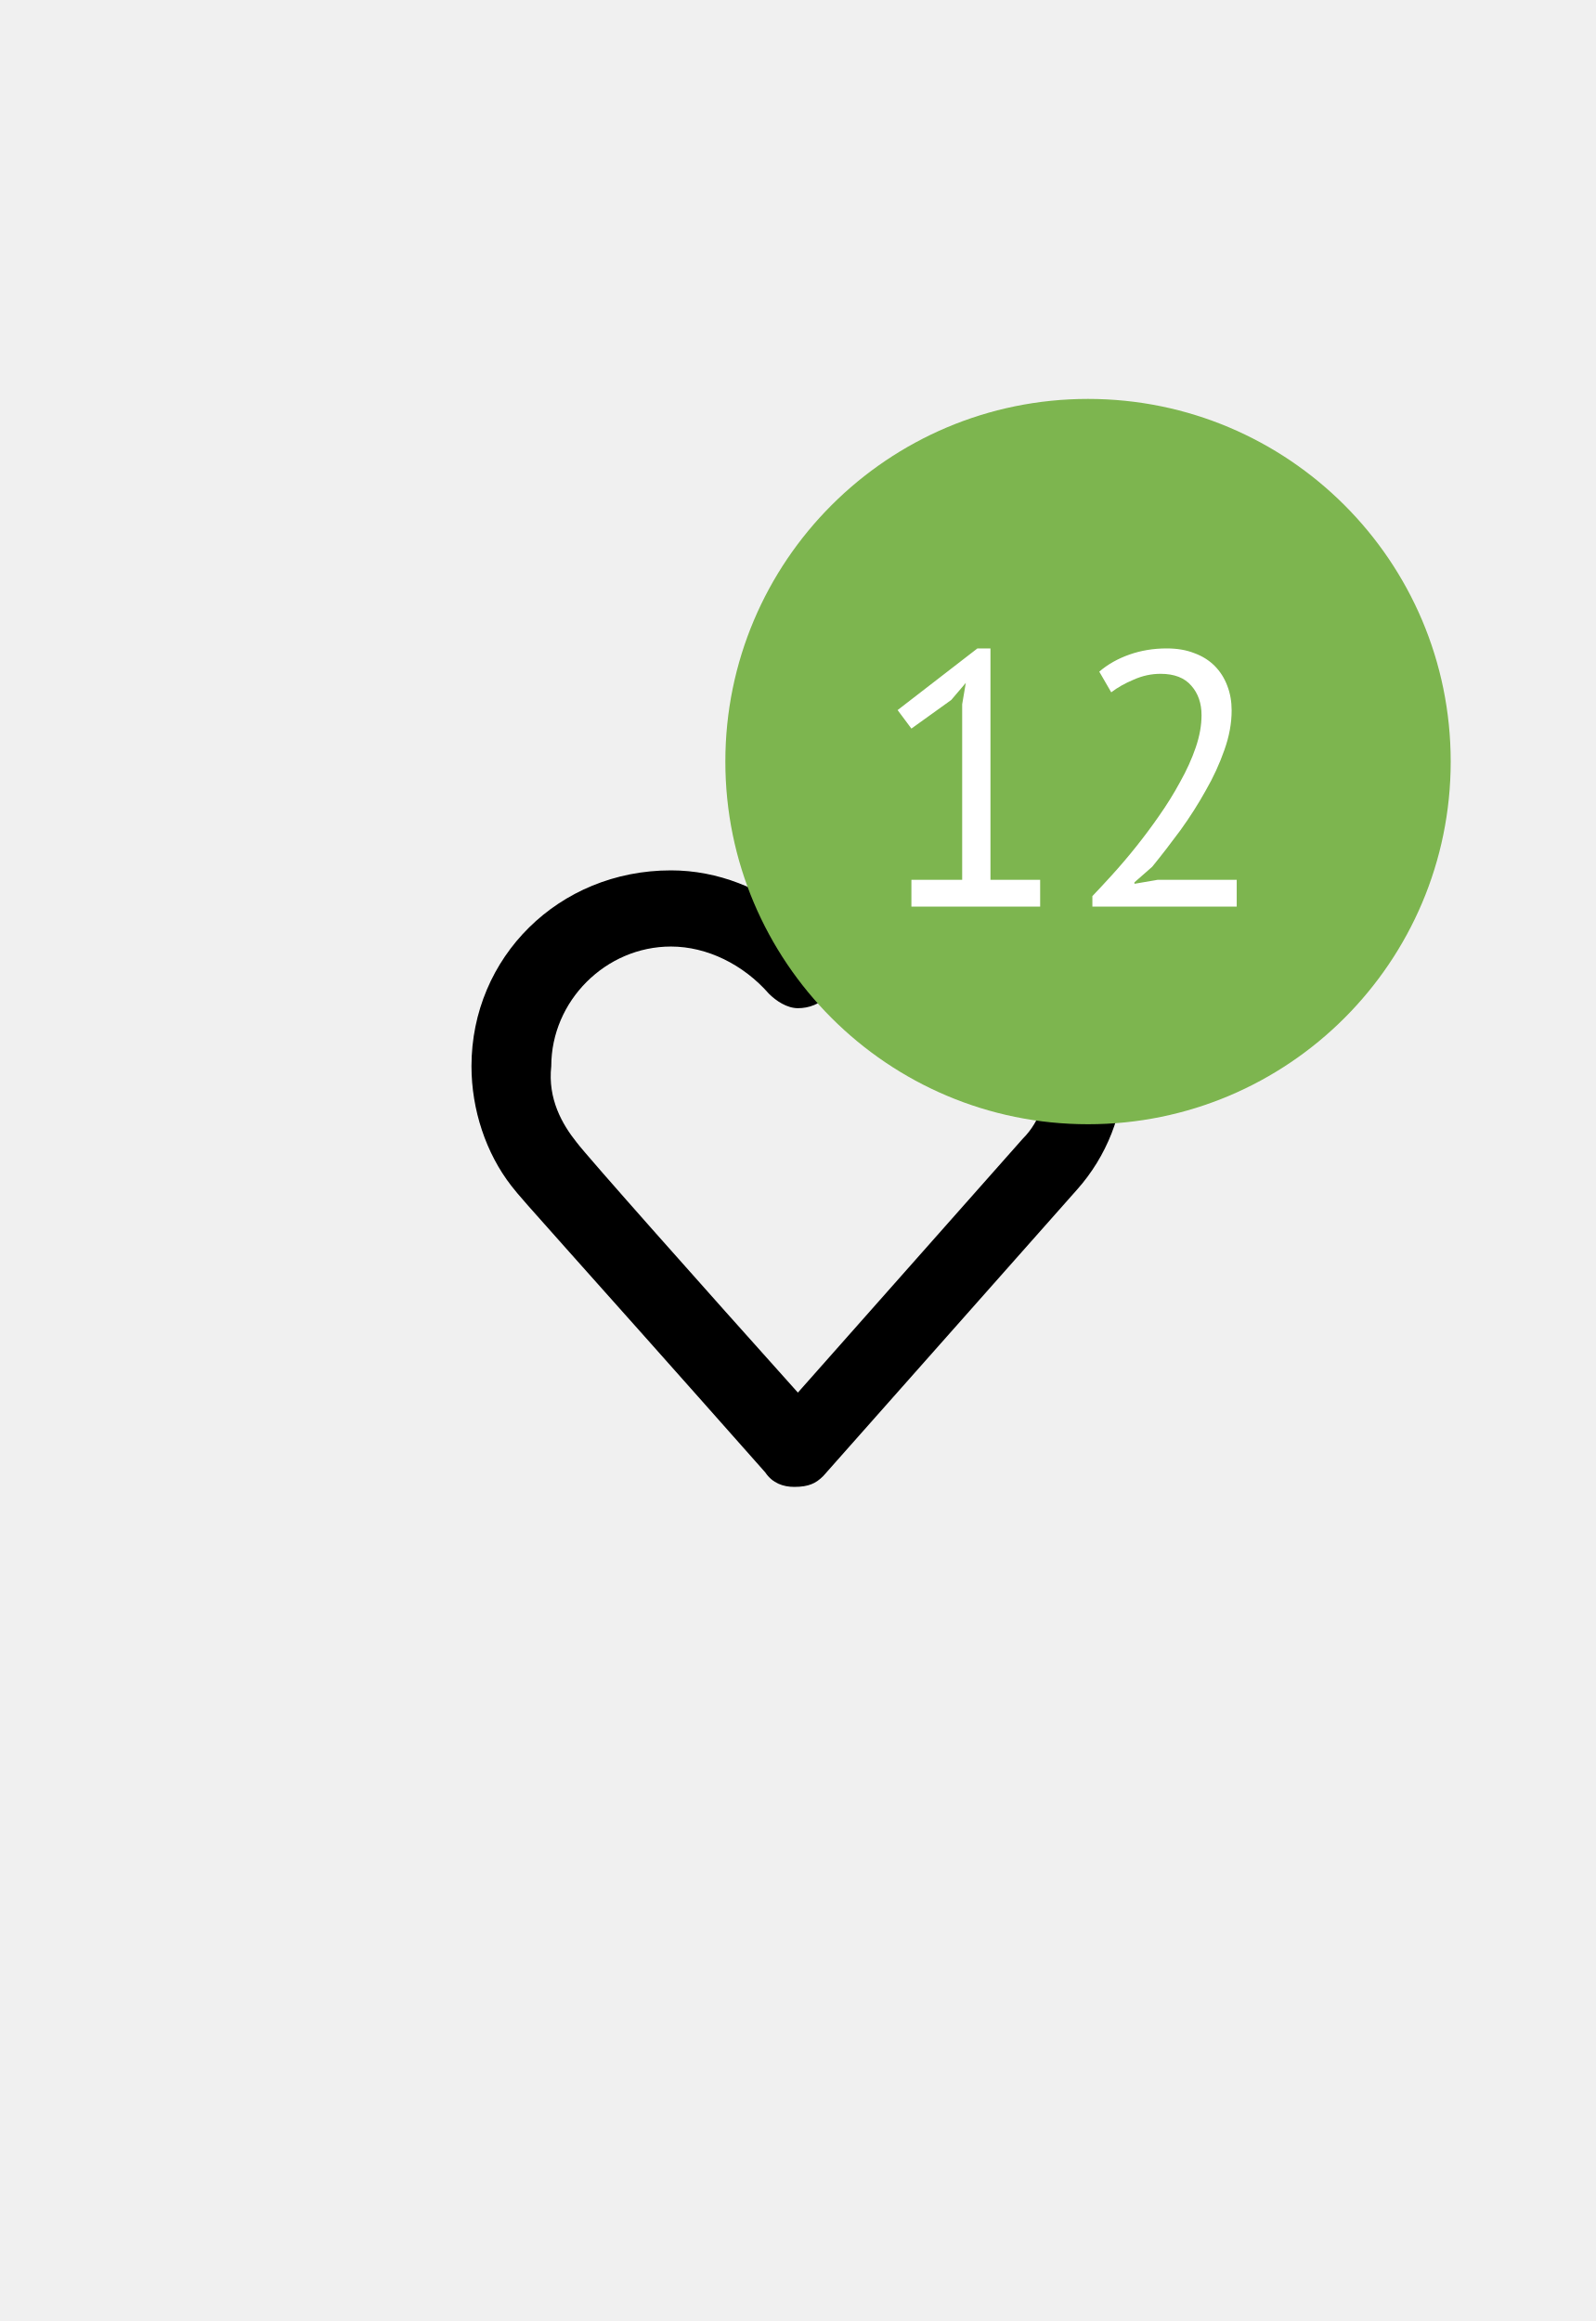
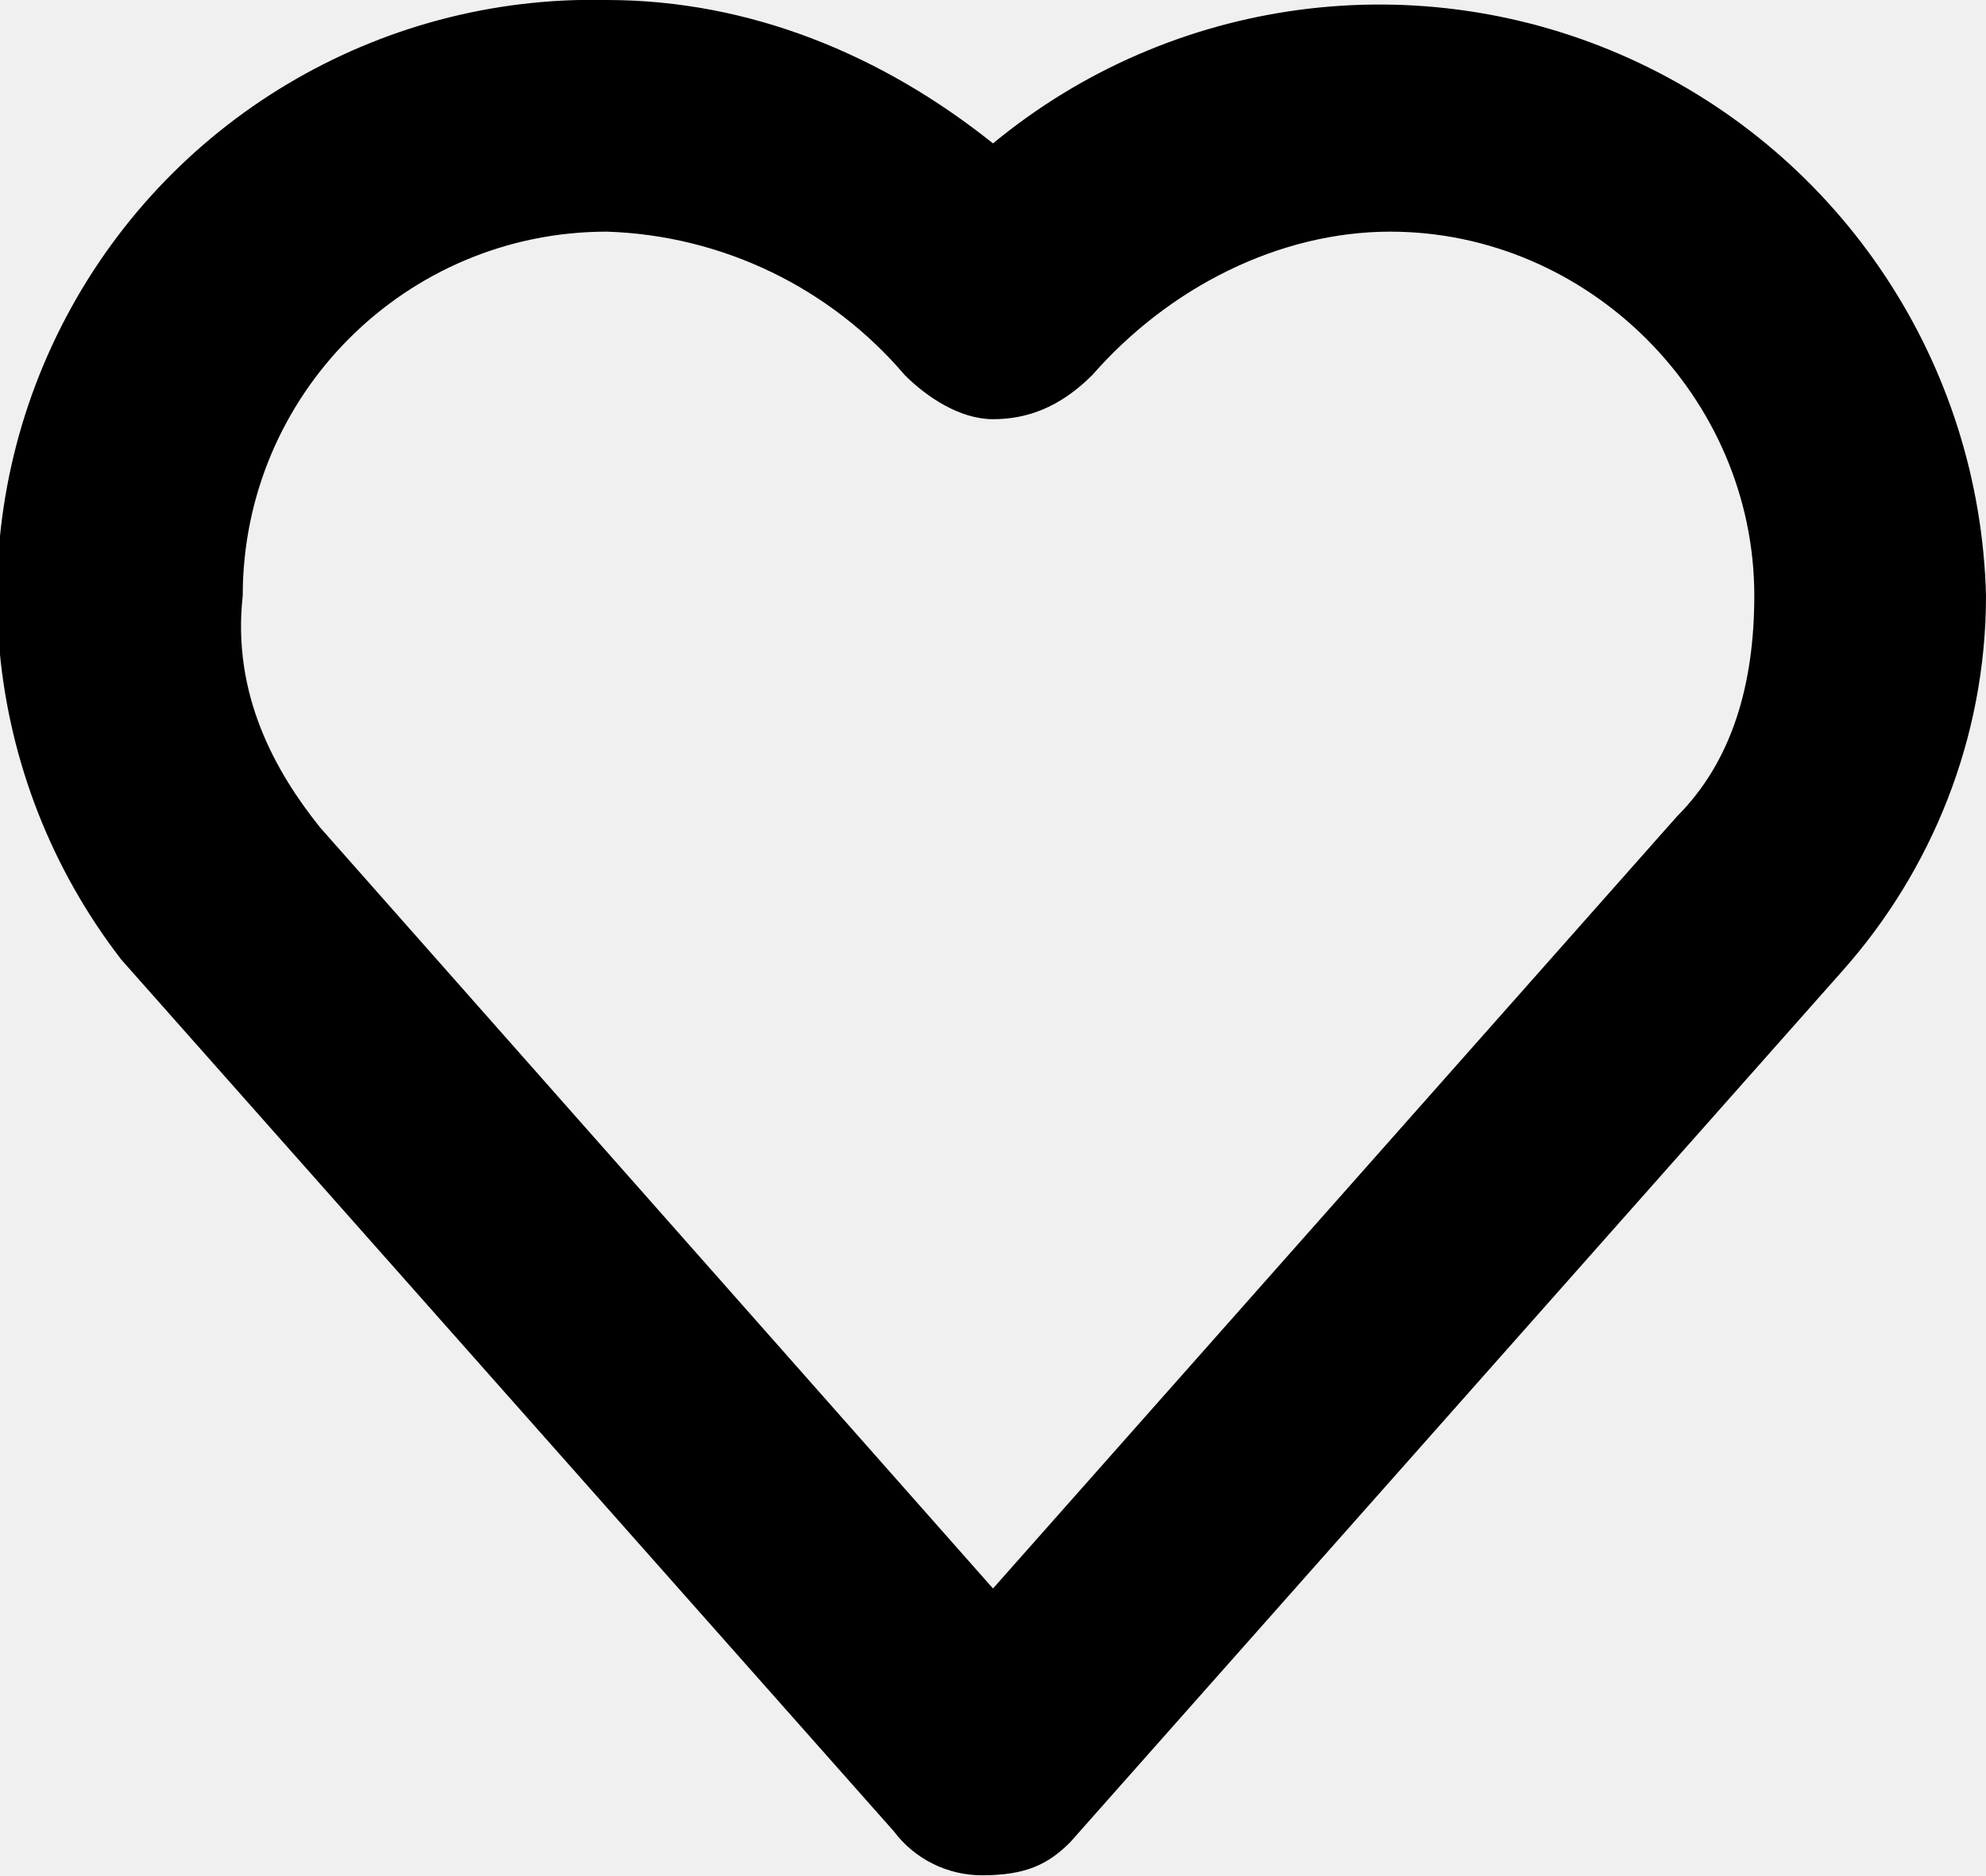
- <svg xmlns="http://www.w3.org/2000/svg" width="44" height="64" fill="none">
-   <path fill="#000" d="M21.9 41c-.3 0-.6-.1-.8-.4-5.4-6.1-6.7-7.5-7-7.9-.7-.9-1.1-2.1-1.1-3.3 0-3 2.4-5.4 5.5-5.4 1.3 0 2.5.5 3.5 1.3 1-.8 2.3-1.3 3.5-1.3 3 0 5.5 2.4 5.5 5.4 0 1.3-.5 2.5-1.3 3.4l-7 7.9c-.2.2-.4.3-.8.3Zm-6-9.5c.3.4 3.5 4 6.1 6.9l6.2-7c.5-.5.7-1.2.7-2 0-1.8-1.5-3.3-3.3-3.3-1 0-2 .5-2.7 1.3-.3.3-.6.4-.9.4-.3 0-.6-.2-.8-.4-.7-.8-1.7-1.3-2.7-1.3-1.8 0-3.3 1.5-3.3 3.3-.1.9.3 1.6.7 2.1-.1 0-.1 0 0 0Z" />
-   <rect width="20" height="20" x="20" y="11" fill="#7DB54F" rx="10" />
-   <path fill="#fff" d="M25.13 24.26h1.4v-4.84l.1-.59-.4.47-1.1.79-.38-.51 2.2-1.7h.36v6.38h1.37V25h-3.55v-.74Zm8.83-4.67c0 .353-.067.717-.2 1.09a6.56 6.56 0 0 1-.51 1.11c-.207.373-.44.74-.7 1.1-.26.353-.52.69-.78 1.01l-.49.43v.04l.64-.11h2.18V25h-3.98v-.29c.147-.153.323-.343.53-.57a16.081 16.081 0 0 0 1.3-1.63c.22-.313.417-.63.59-.95.18-.32.323-.637.43-.95.107-.313.16-.61.16-.89 0-.327-.093-.597-.28-.81-.187-.22-.47-.33-.85-.33-.253 0-.5.053-.74.16-.24.1-.447.217-.62.35l-.33-.57c.233-.2.51-.357.83-.47.32-.113.663-.17 1.03-.17.287 0 .54.043.76.13.22.08.407.197.56.35.153.153.27.337.35.55.08.207.12.433.12.68Z" />
+ <svg xmlns="http://www.w3.org/2000/svg" width="18" height="17" fill="none">
+   <path fill="#000" d="M8.9 17a1 1 0 0 1-.8-.4l-7-7.9A5.4 5.4 0 0 1 5.5 0C6.8 0 8 .5 9 1.3a5.5 5.5 0 0 1 9 4.1c0 1.3-.5 2.5-1.3 3.4l-7 7.9c-.2.2-.4.3-.8.3Zm-6-9.5L9 14.4l6.2-7c.5-.5.7-1.2.7-2 0-1.8-1.5-3.3-3.3-3.3-1 0-2 .5-2.7 1.3-.3.3-.6.4-.9.4-.3 0-.6-.2-.8-.4a3.7 3.7 0 0 0-2.7-1.3 3.3 3.3 0 0 0-3.3 3.3c-.1.9.3 1.6.7 2.1-.1 0-.1 0 0 0Z" />
</svg>
